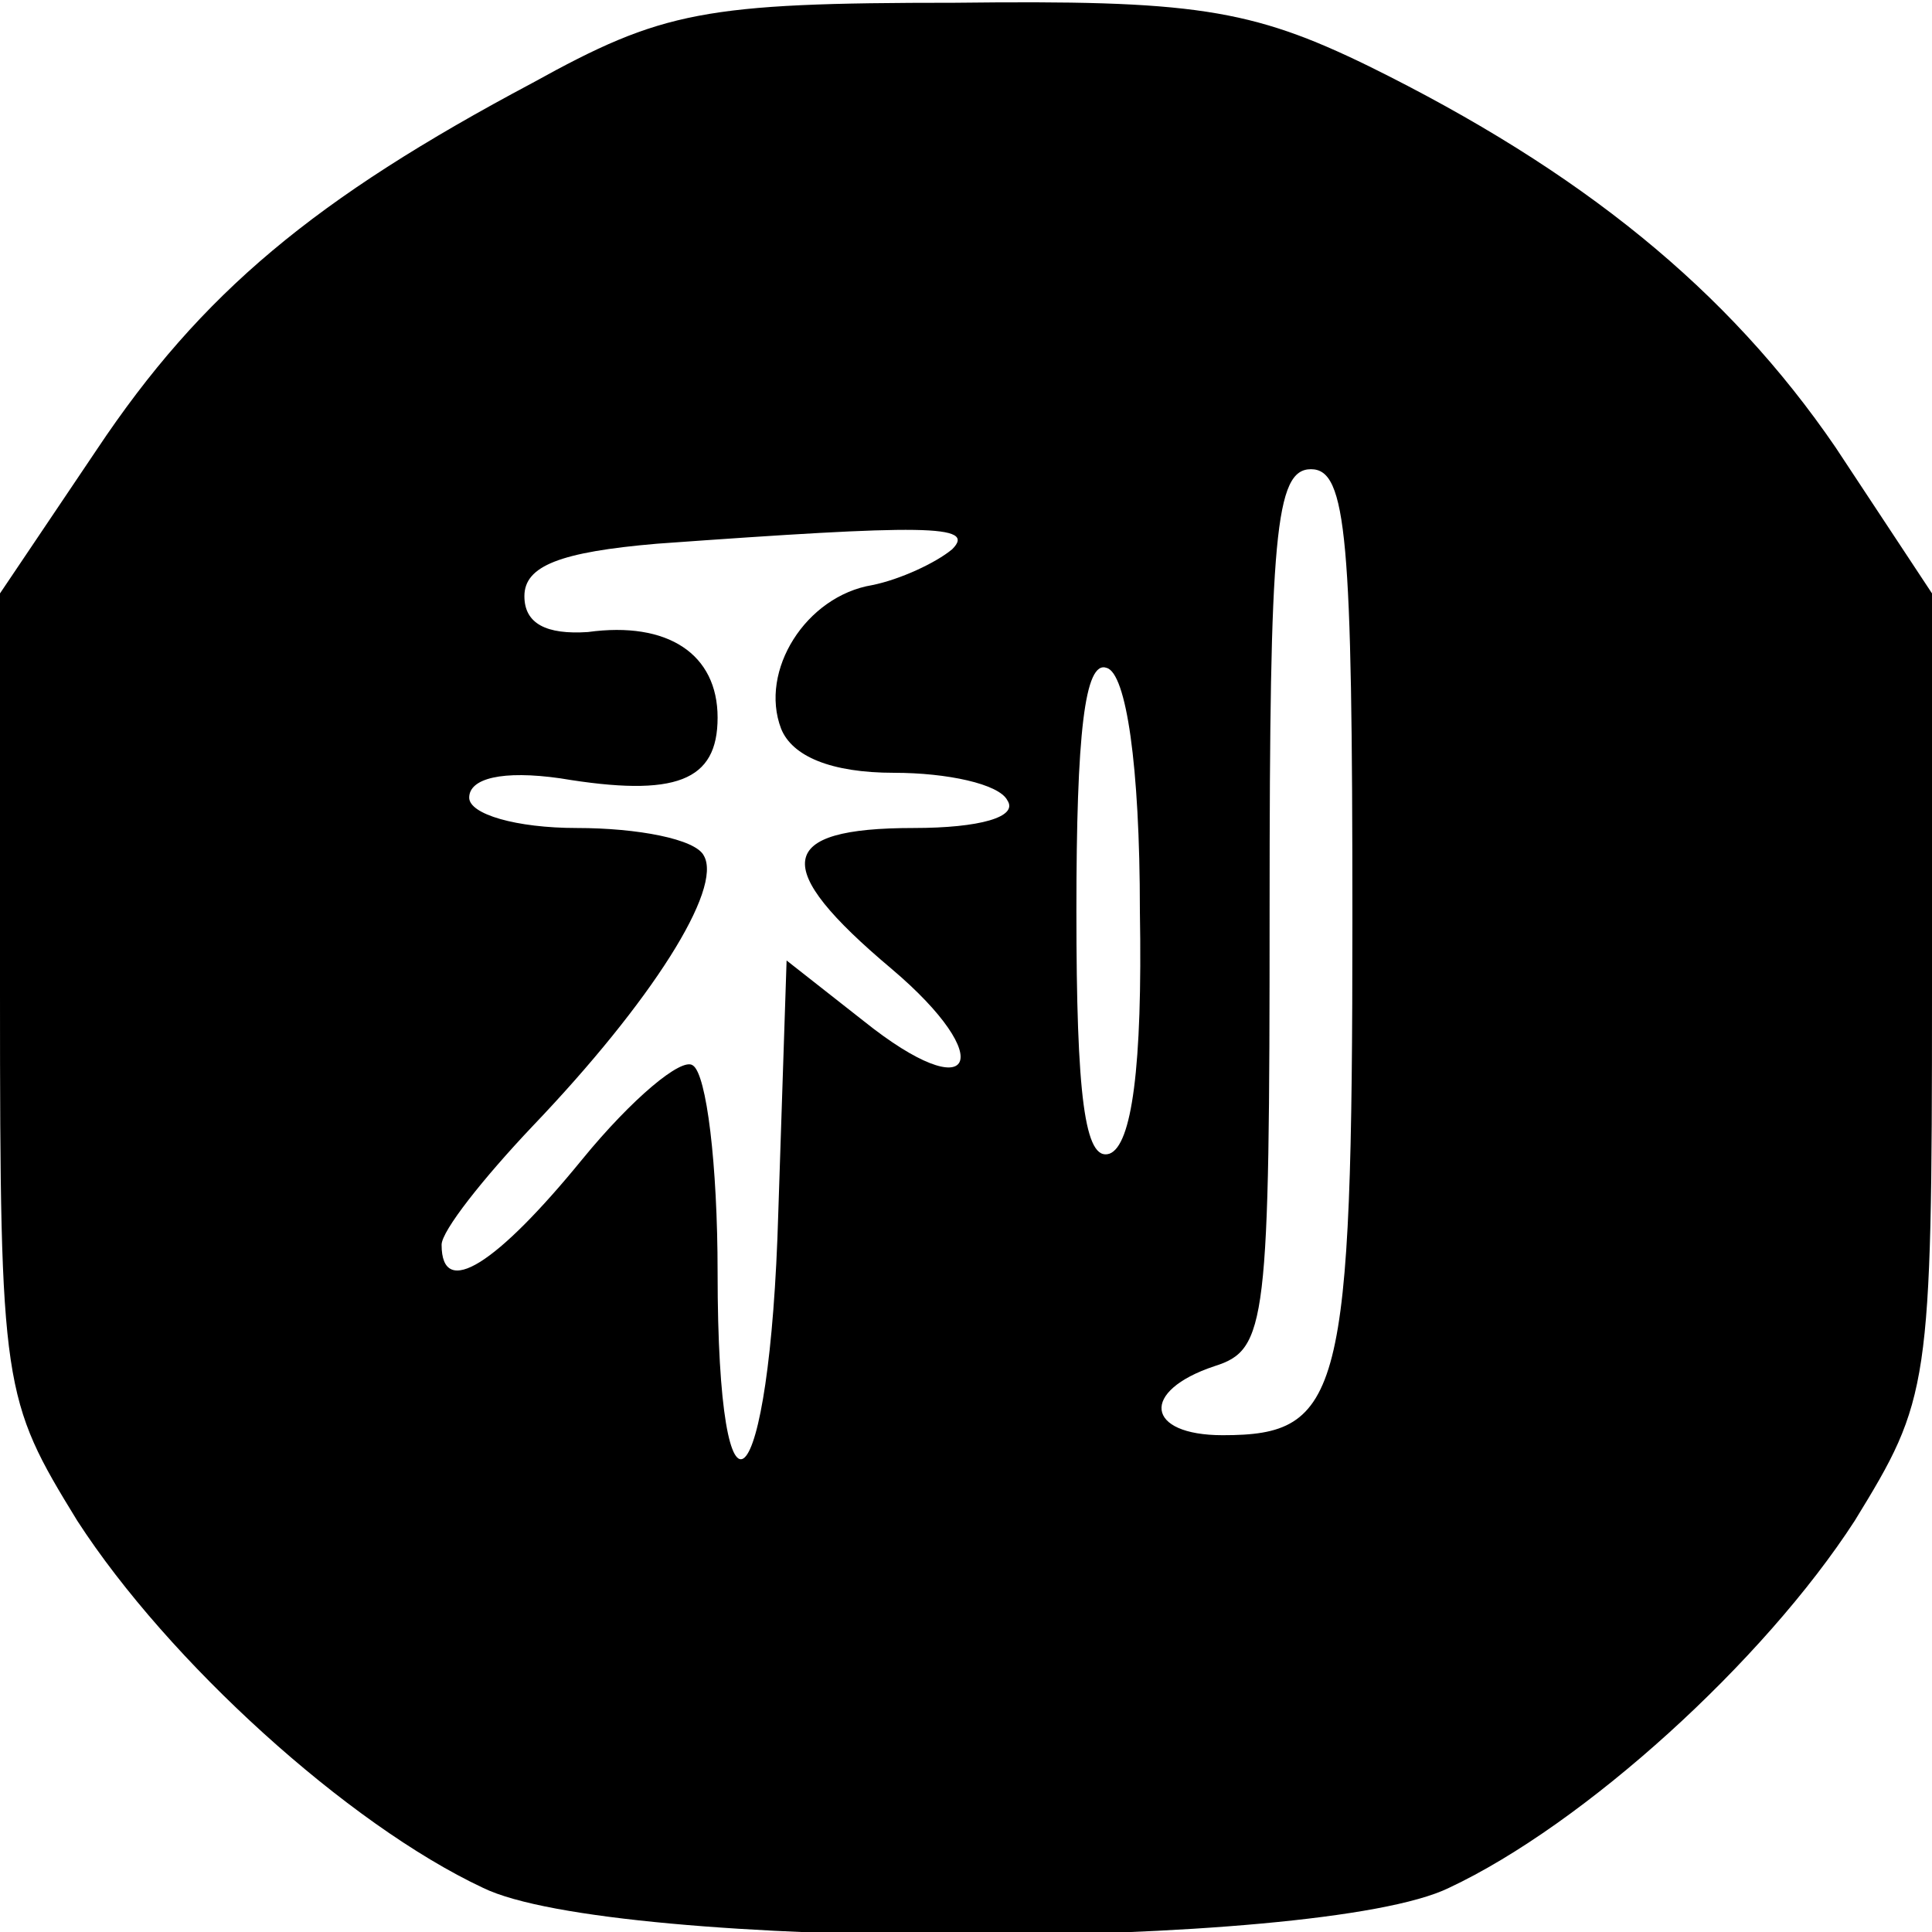
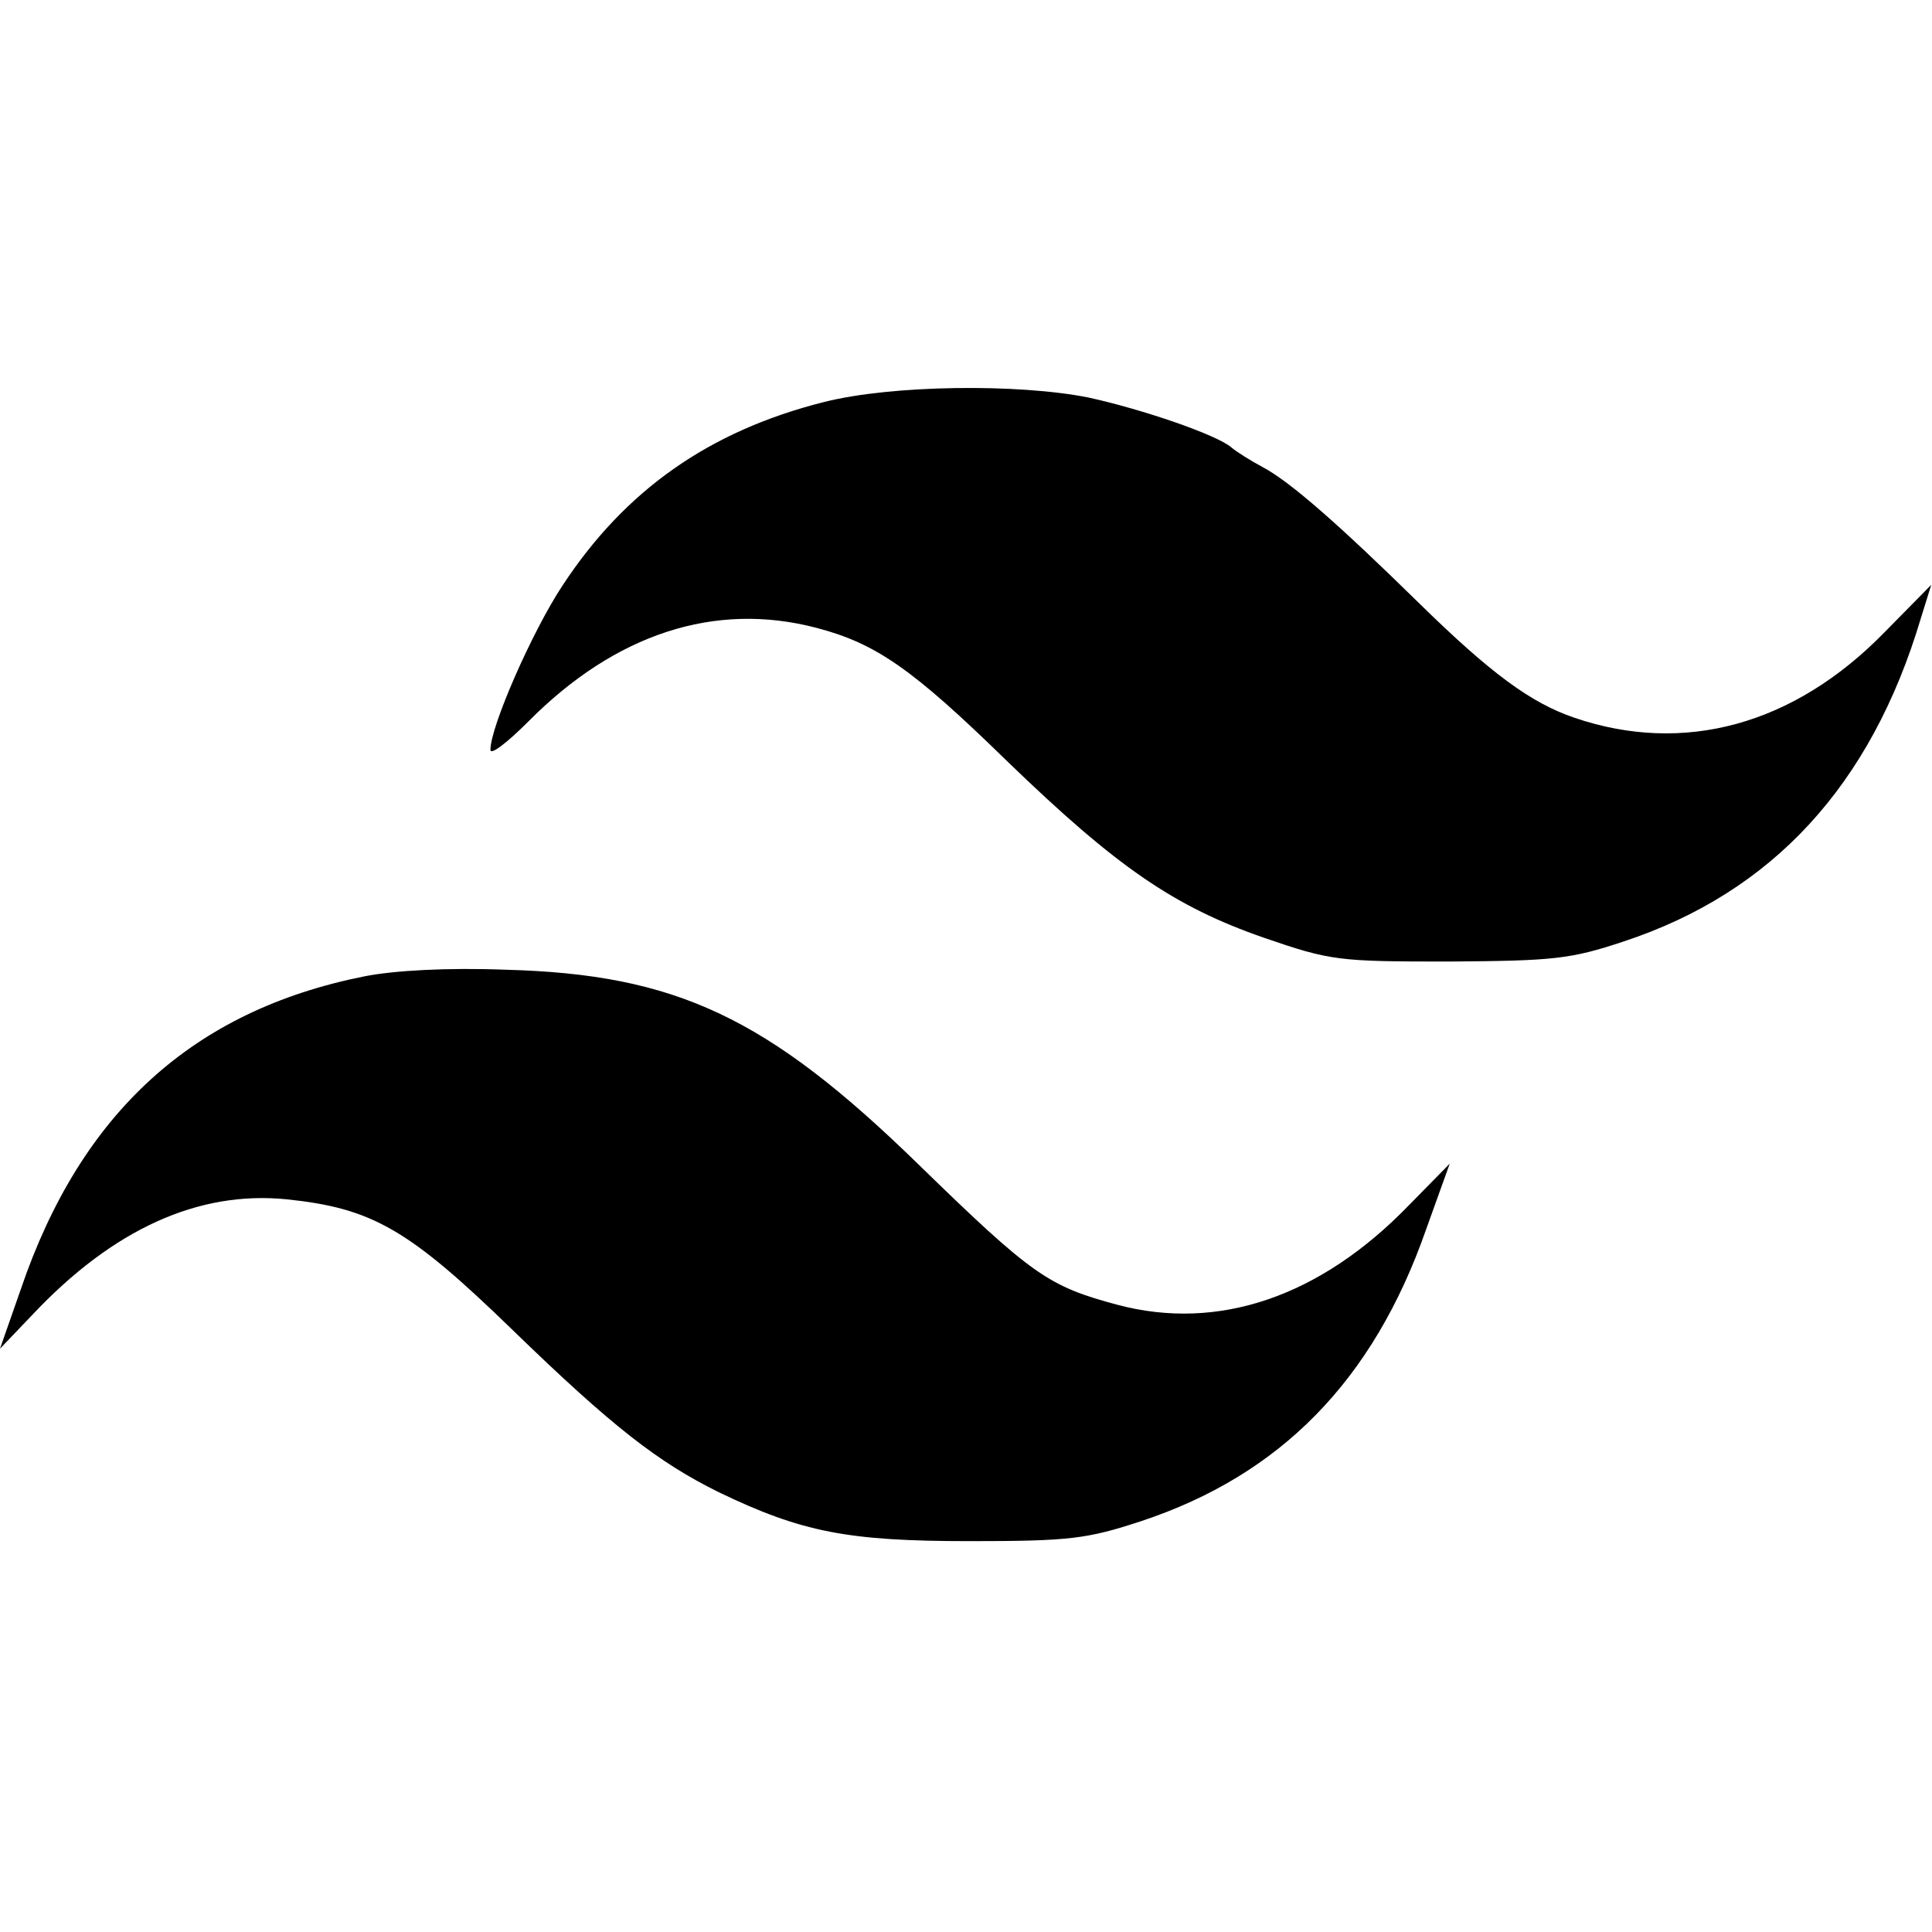
- <svg xmlns="http://www.w3.org/2000/svg" version="1.0" width="70pt" height="70pt" viewBox="0 0 70 70" preserveAspectRatio="xMidYMid meet">
-   <g transform="translate(0,70) scale(0.1,-0.1)" fill="#000000" stroke="none">
-     <path d="M193 670 c-79 -42 -120 -76 -158 -133 l-35 -52 0 -145 c0 -143 1 -147 28 -191 33 -51 98 -110 147 -133 47 -23 303 -23 350 0 49 23 114 82 147 133 27 44 28 48 28 191 l0 145 -35 53 c-39 57 -92 100 -169 138 -43 21 -64 24 -150 23 -91 0 -106 -3 -153 -29z m297 -303 c0 -173 -4 -187 -47 -187 -28 0 -30 16 -3 25 19 6 20 15 20 166 0 135 2 159 15 159 13 0 15 -25 15 -163z m-145 134 c-6 -5 -19 -11 -29 -13 -24 -4 -41 -31 -33 -52 4 -10 18 -16 41 -16 19 0 38 -4 41 -10 4 -6 -10 -10 -34 -10 -50 0 -52 -14 -8 -51 39 -33 30 -51 -10 -19 l-28 22 -3 -91 c-3 -106 -22 -124 -22 -22 0 39 -4 72 -9 75 -4 3 -22 -12 -40 -34 -31 -38 -51 -51 -51 -31 0 5 15 24 33 43 43 45 69 86 62 98 -3 6 -24 10 -46 10 -22 0 -39 5 -39 11 0 7 12 10 33 7 42 -7 57 -1 57 22 0 23 -18 35 -47 31 -15 -1 -23 3 -23 13 0 11 13 16 48 19 97 7 116 7 107 -2z m68 -131 c1 -57 -3 -85 -11 -88 -9 -3 -12 21 -12 88 0 64 3 91 11 88 7 -2 12 -35 12 -88z" />
+ <svg xmlns="http://www.w3.org/2000/svg" version="1.0" width="260pt" height="260pt" viewBox="0 0 260 260" preserveAspectRatio="xMidYMid meet">
+   <g transform="translate(0,260) scale(0.1,-0.1)" fill="#000000" stroke="none">
+     <path d="M1109 2059 c-155 -39 -268 -119 -352 -247 -41 -62 -97 -190 -97 -221 0 -8 23 10 51 38 117 118 251 162 388 126 80 -21 129 -55 257 -180 147 -142 224 -195 345 -237 90 -31 100 -32 249 -32 140 1 163 3 235 27 200 66 333 210 400 435 l14 45 -63 -64 c-122 -125 -270 -165 -417 -115 -59 20 -113 60 -209 154 -108 106 -173 163 -210 183 -17 9 -36 21 -43 27 -20 17 -119 51 -192 67 -95 19 -265 17 -356 -6z" />
+     <path d="M490 1286 c-230 -46 -381 -183 -462 -421 l-28 -80 43 45 c109 116 224 168 343 156 115 -12 164 -40 304 -176 134 -130 196 -178 277 -218 112 -54 174 -66 338 -66 135 0 158 3 231 27 187 62 312 189 383 392 l32 89 -55 -56 c-119 -123 -256 -170 -392 -134 -93 25 -114 39 -268 189 -203 198 -326 256 -556 262 -78 3 -150 -1 -190 -9z" />
  </g>
</svg>
